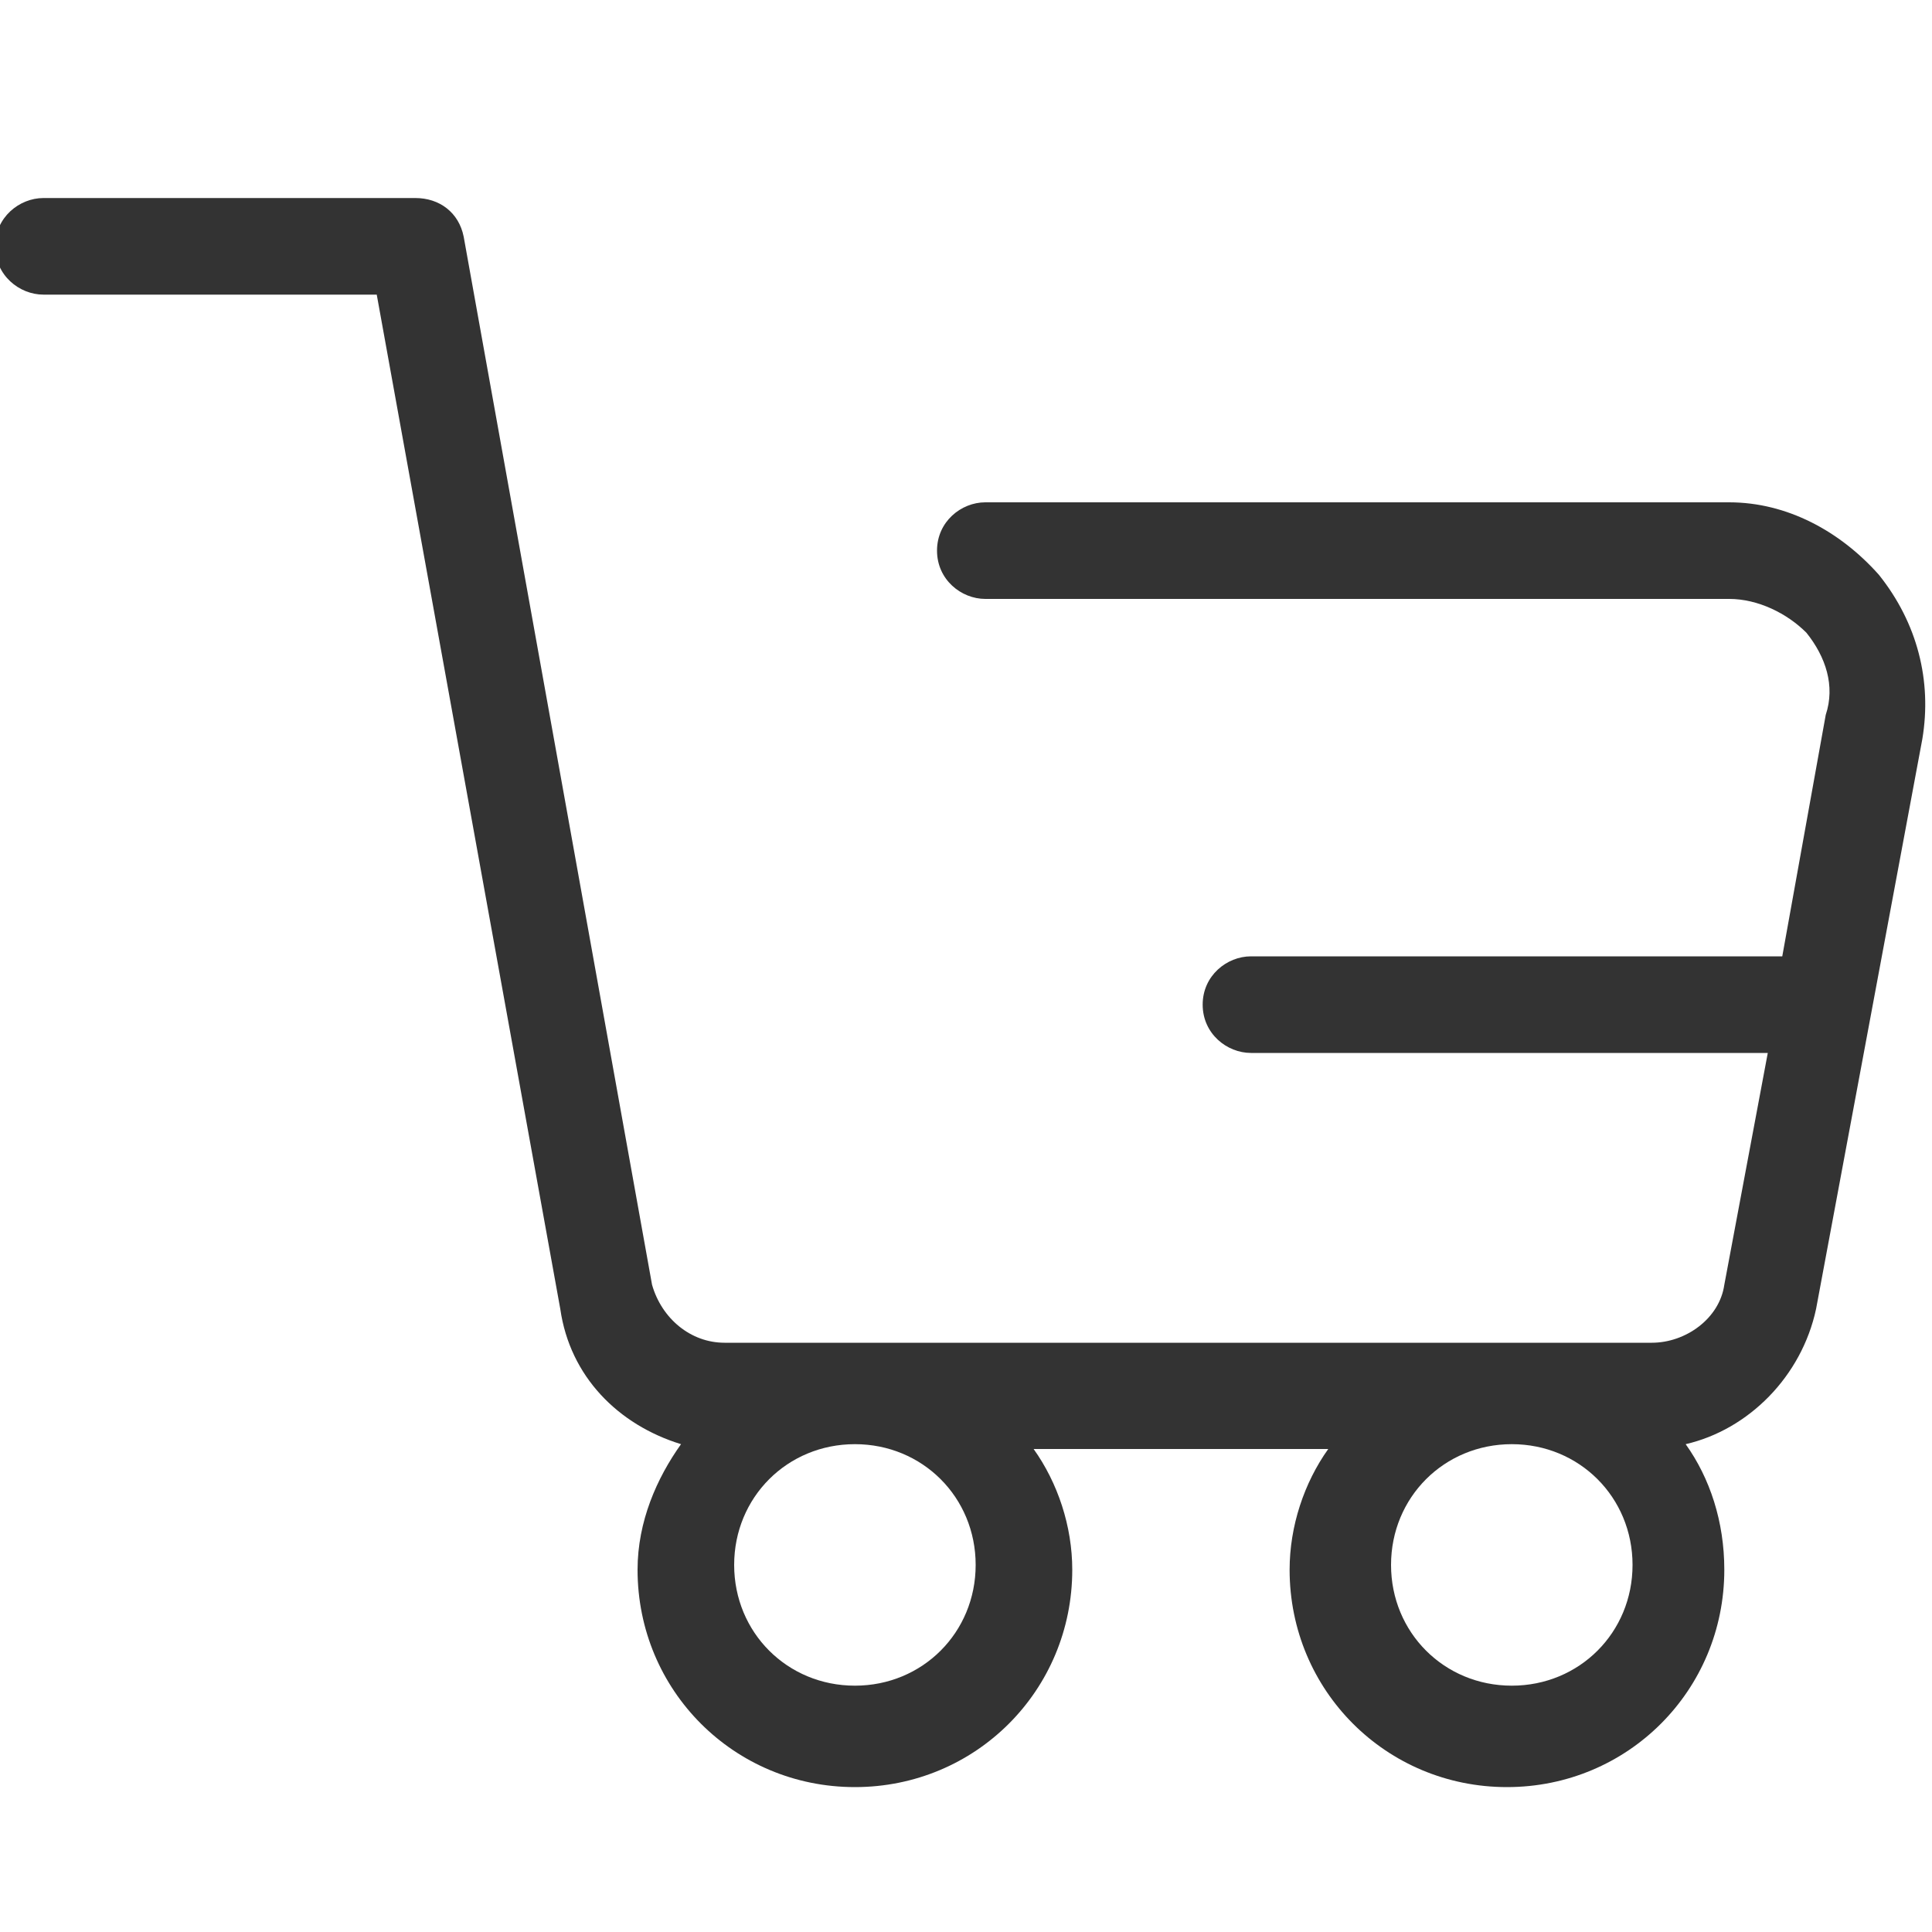
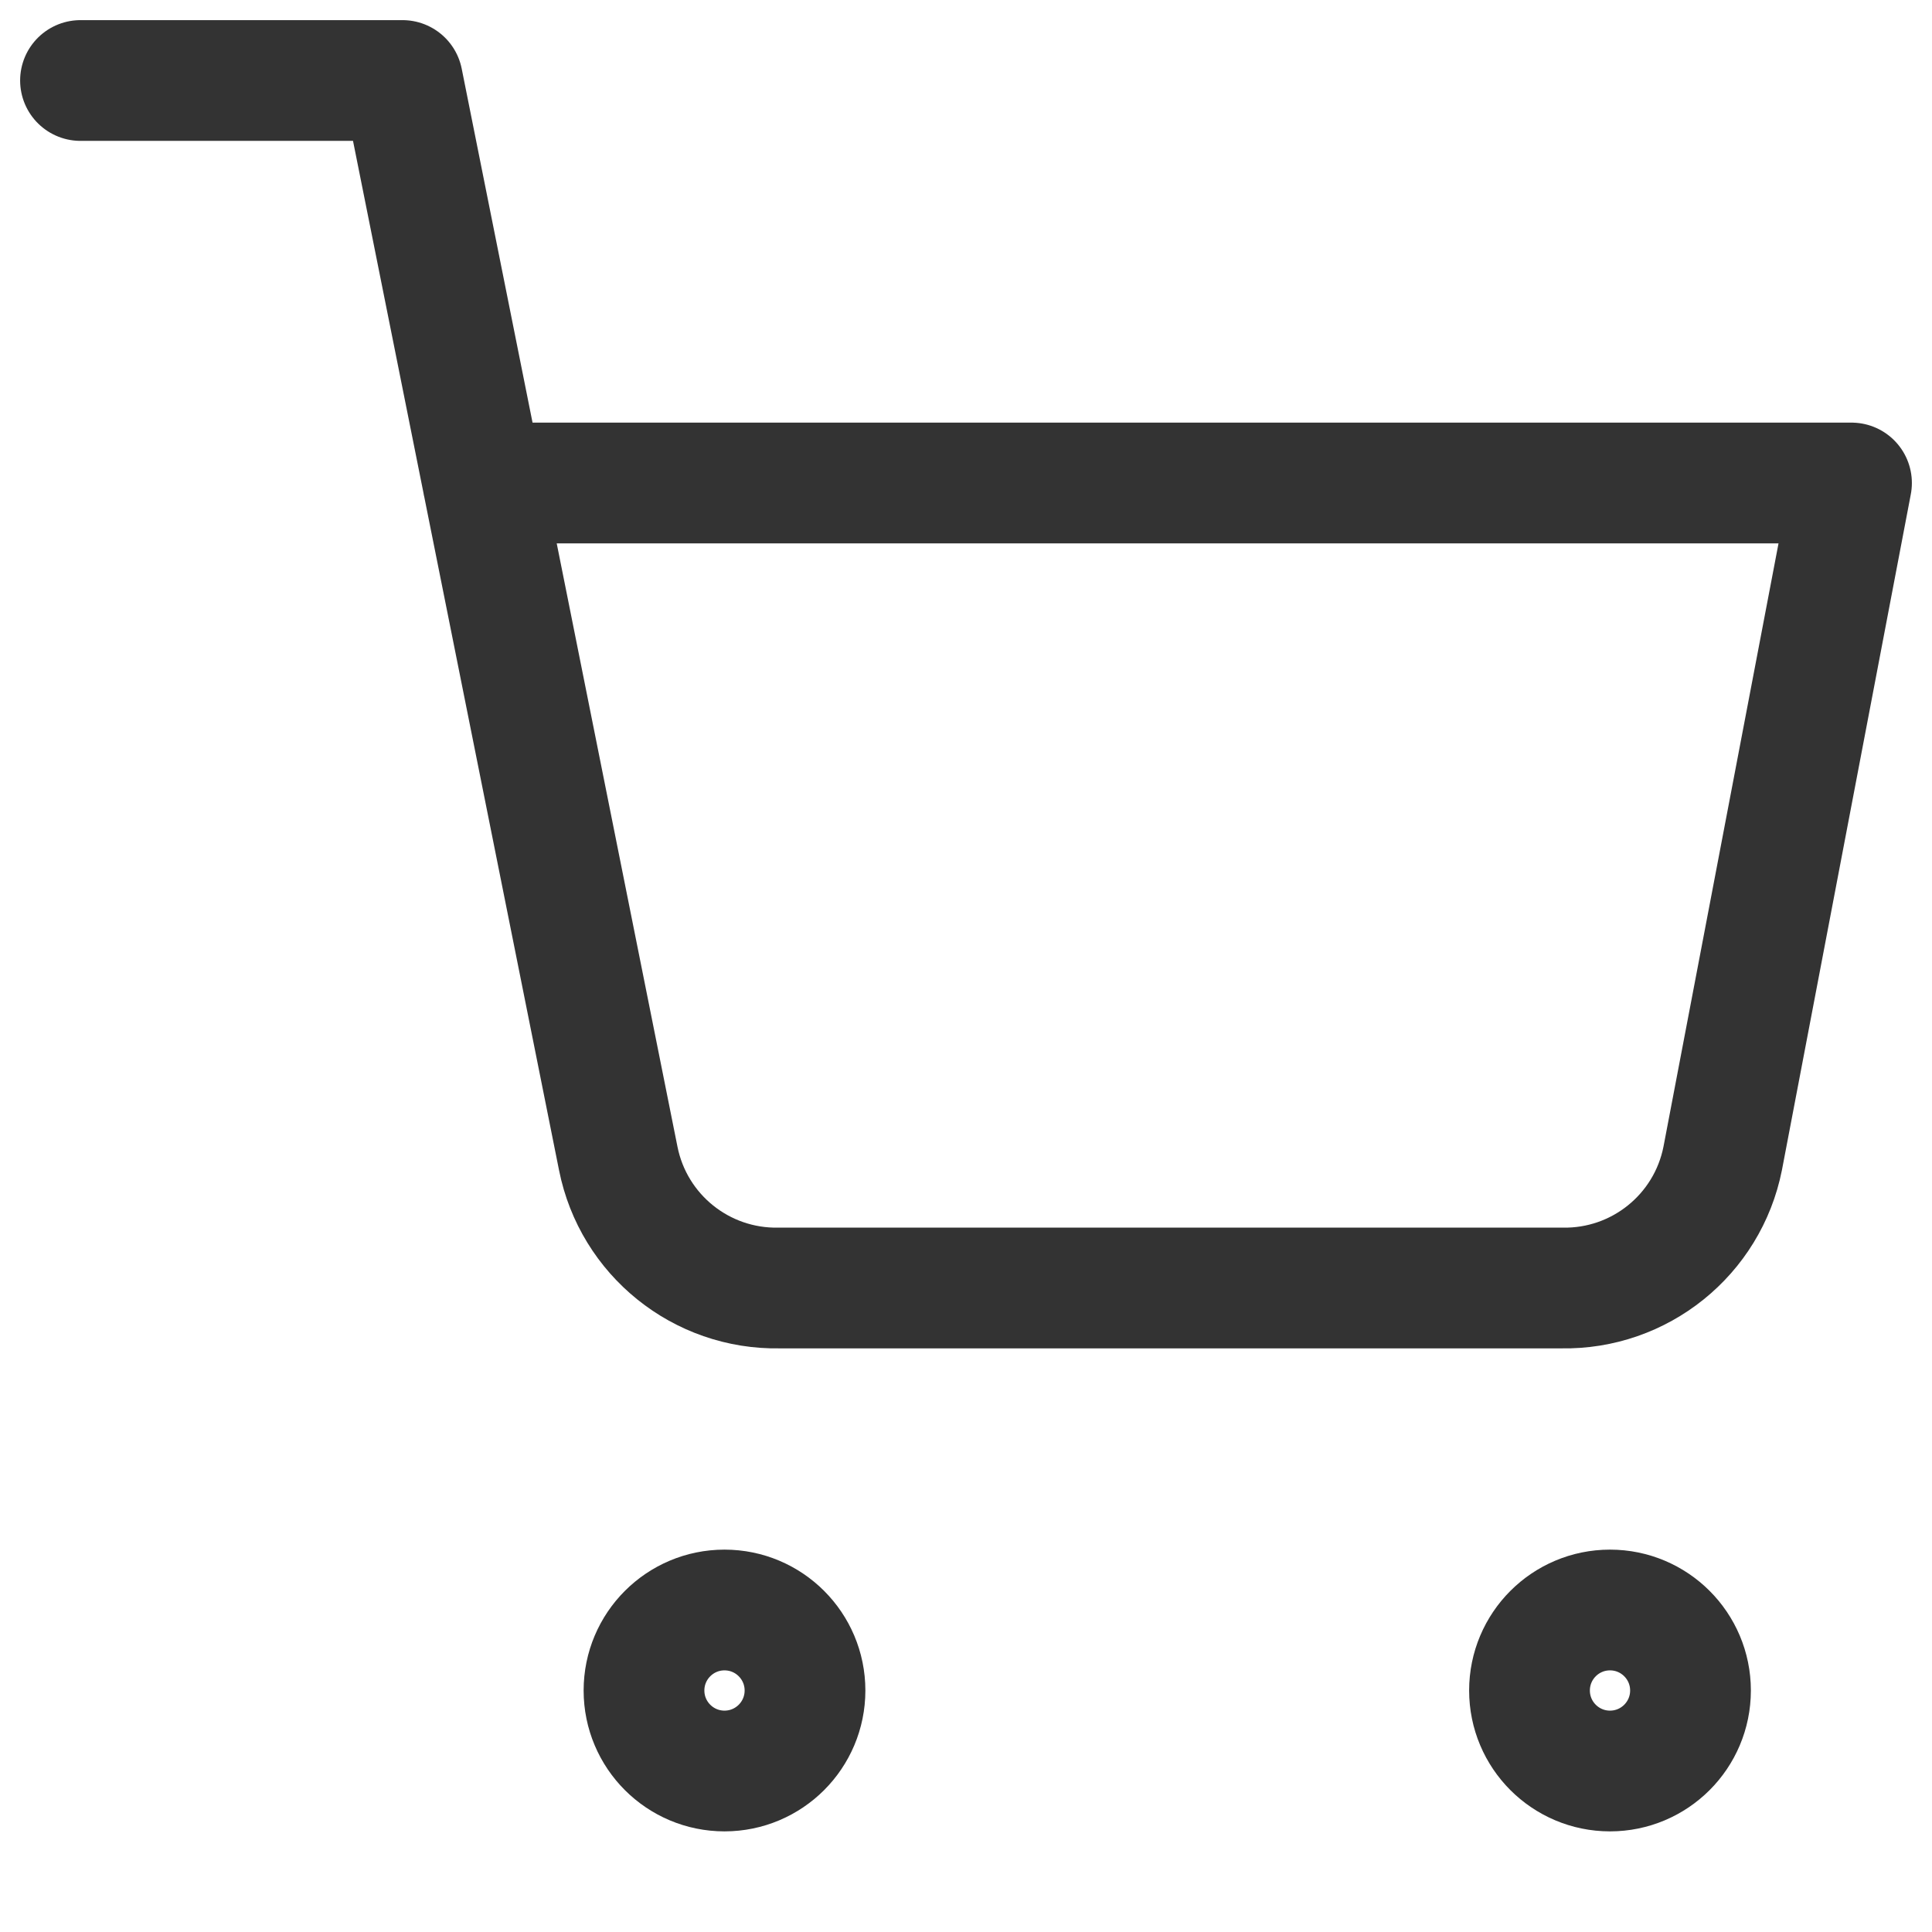
- <svg xmlns="http://www.w3.org/2000/svg" fill="#333" enable-background="new 0 0 40 40" id="Слой_1" version="1.1" viewBox="0 0 40 40" xml:space="preserve">
-   <g>
-     <path d="M38.9,11.9c-0.8-0.9-1.9-1.5-3.1-1.5H20.4c-0.5,0-1,0.4-1,1c0,0.6,0.5,1,1,1h15.4c0.6,0,1.2,0.3,1.6,0.7   c0.4,0.5,0.6,1.1,0.4,1.7l-0.9,5h-11c-0.5,0-1,0.4-1,1s0.5,1,1,1h10.7l-0.9,4.8c-0.1,0.7-0.8,1.2-1.5,1.2H15   c-0.7,0-1.3-0.5-1.5-1.2L9.6,4.9c-0.1-0.5-0.5-0.8-1-0.8H0.9c-0.5,0-1,0.4-1,1s0.5,1,1,1h6.9l3.8,21c0.2,1.4,1.2,2.4,2.5,2.8   c-0.5,0.7-0.9,1.6-0.9,2.6c0,2.5,2,4.5,4.5,4.5c2.5,0,4.5-2,4.5-4.5c0-0.9-0.3-1.8-0.8-2.5h6.1c-0.5,0.7-0.8,1.6-0.8,2.5   c0,2.5,2,4.5,4.5,4.5c2.5,0,4.5-2,4.5-4.5c0-1-0.3-1.9-0.8-2.6c1.3-0.3,2.4-1.4,2.7-2.8l2.2-11.8C40,14.1,39.7,12.9,38.9,11.9z    M20.2,32.4c0,1.4-1.1,2.5-2.5,2.5s-2.5-1.1-2.5-2.5c0-1.4,1.1-2.5,2.5-2.5S20.2,31,20.2,32.4z M31.3,34.9c-1.4,0-2.5-1.1-2.5-2.5   c0-1.4,1.1-2.5,2.5-2.5c1.4,0,2.5,1.1,2.5,2.5C33.8,33.8,32.7,34.9,31.3,34.9z" />
-   </g>
+ <svg xmlns="http://www.w3.org/2000/svg" width="24" height="24" viewBox="0 0 24 24" fill="none" stroke="#333" stroke-width="1.5" stroke-linecap="round" stroke-linejoin="round">
+   <circle cx="9" cy="21" r="1" />
+   <circle cx="20" cy="21" r="1" />
+   <path d="M1 1h4l2.68 13.39a2 2 0 0 0 2 1.61h9.72a2 2 0 0 0 2-1.61L23 6H6" />
</svg>
